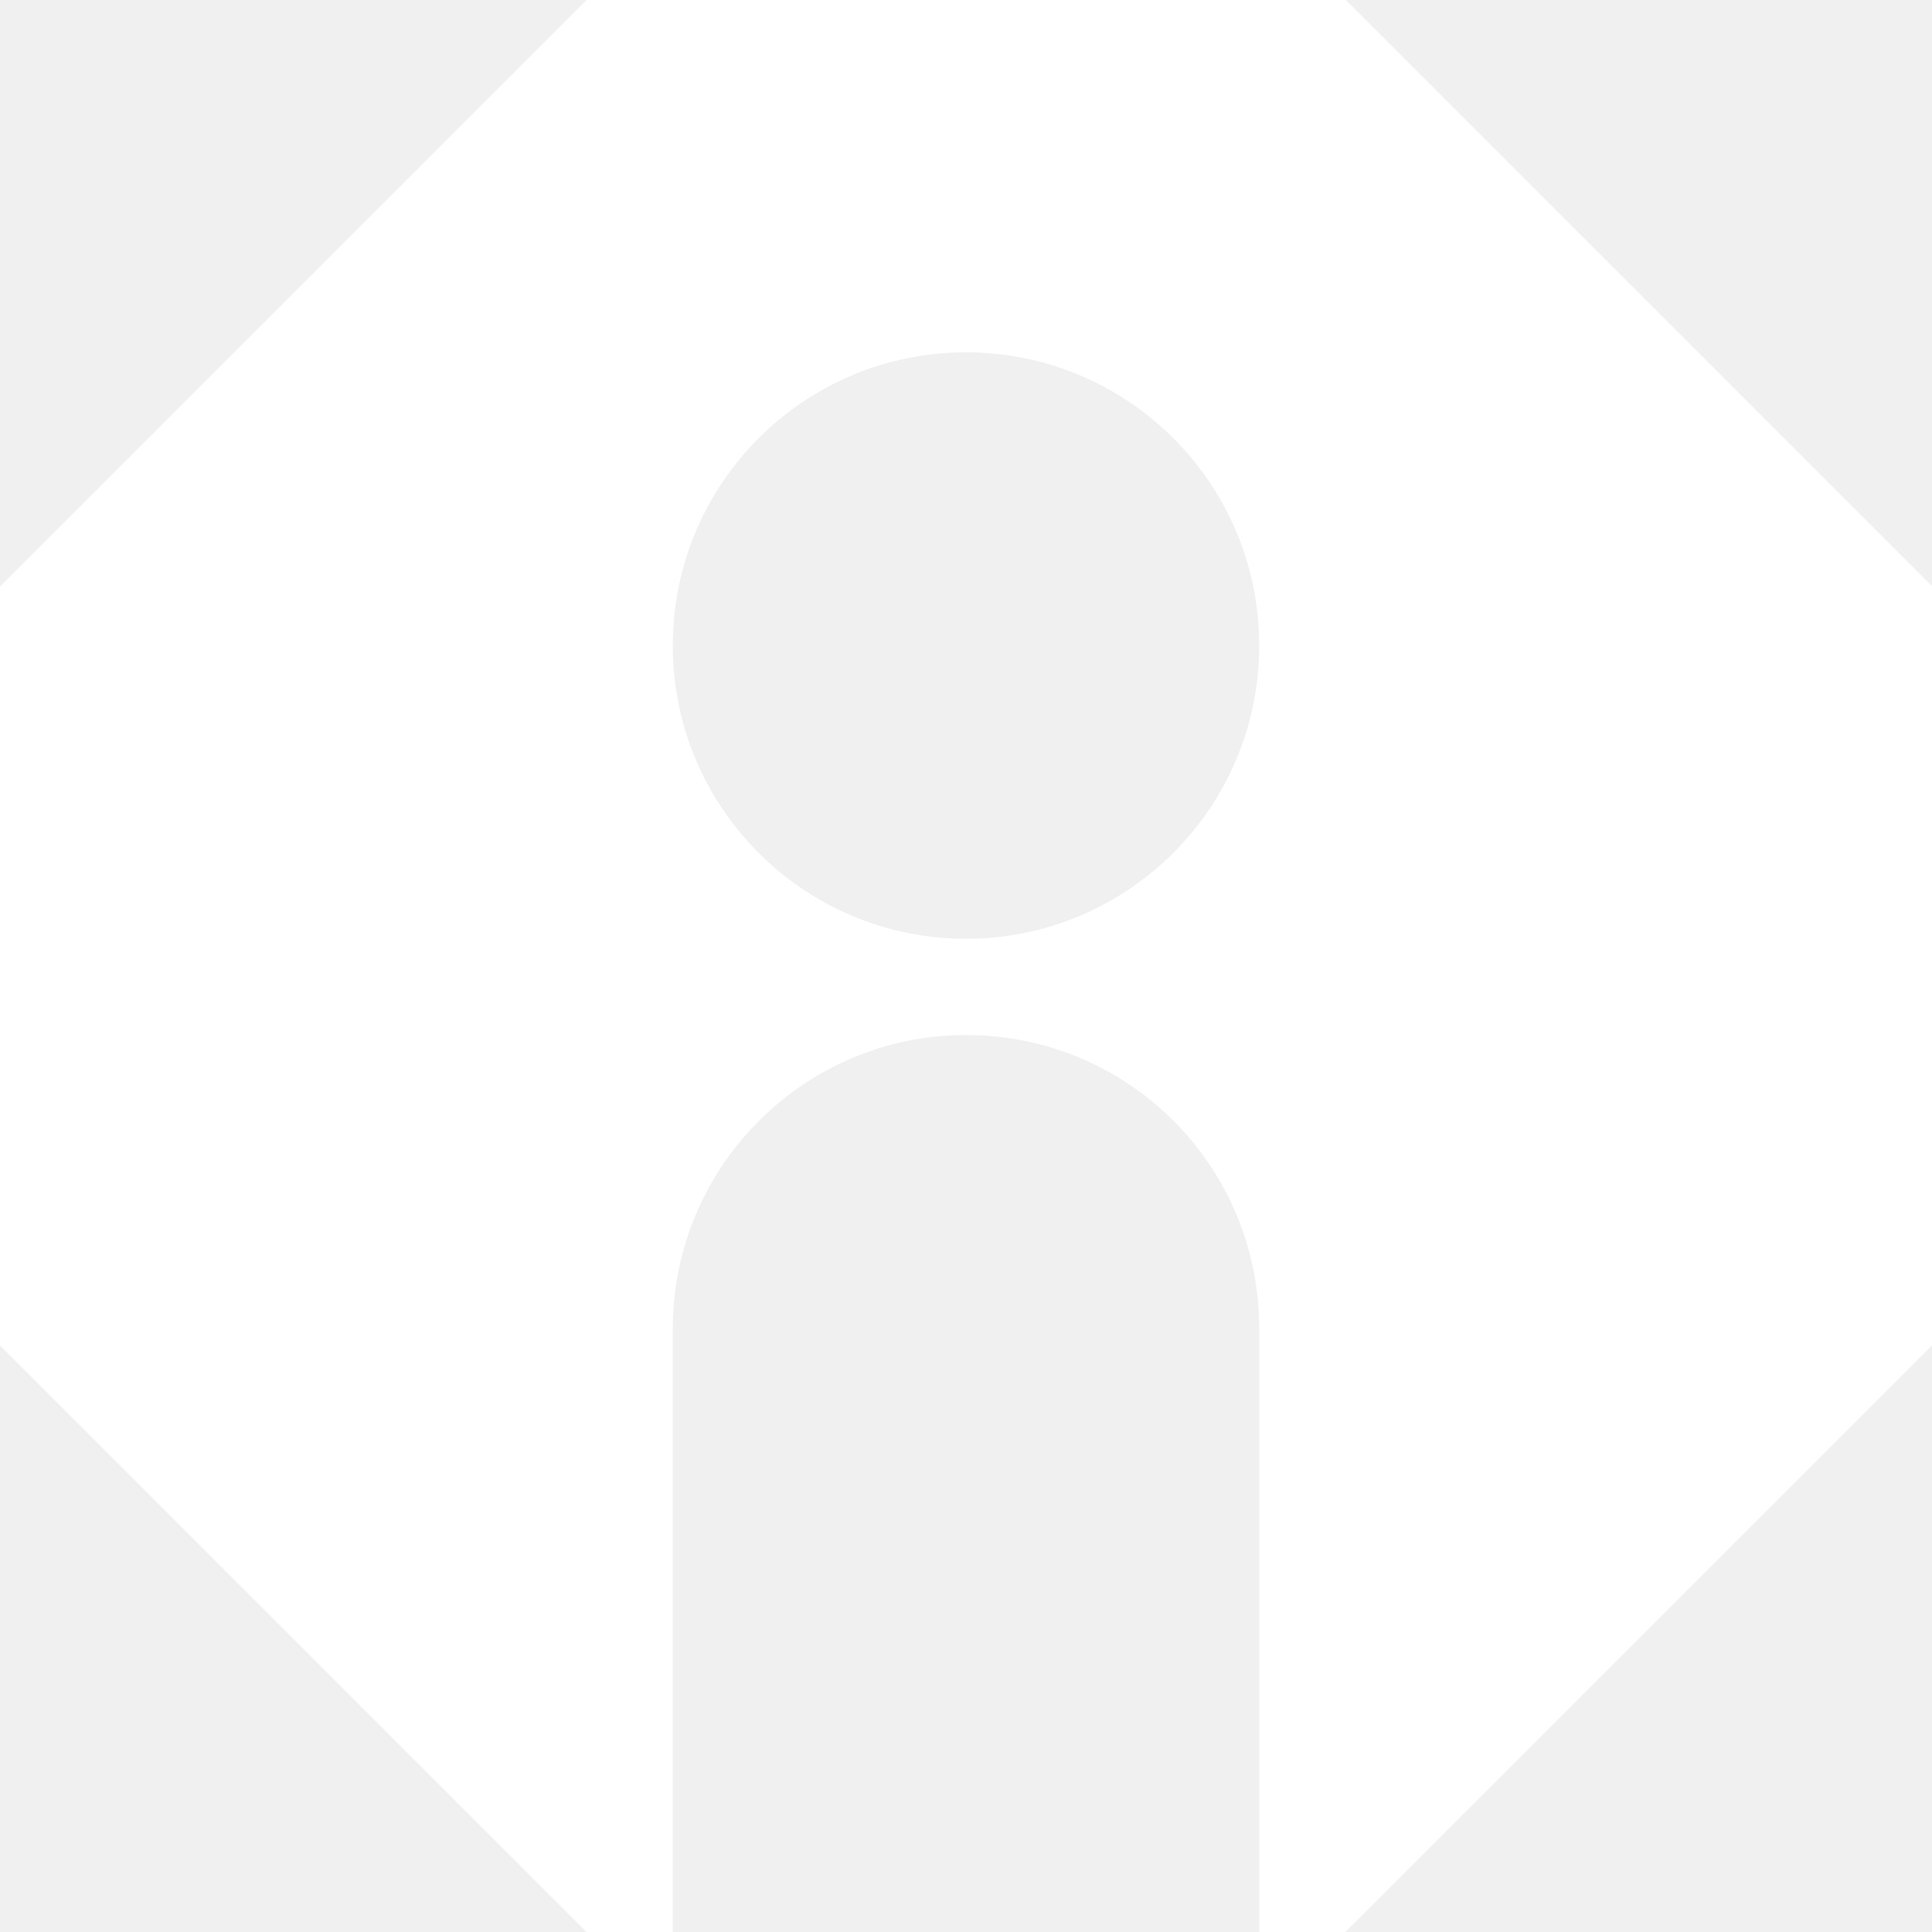
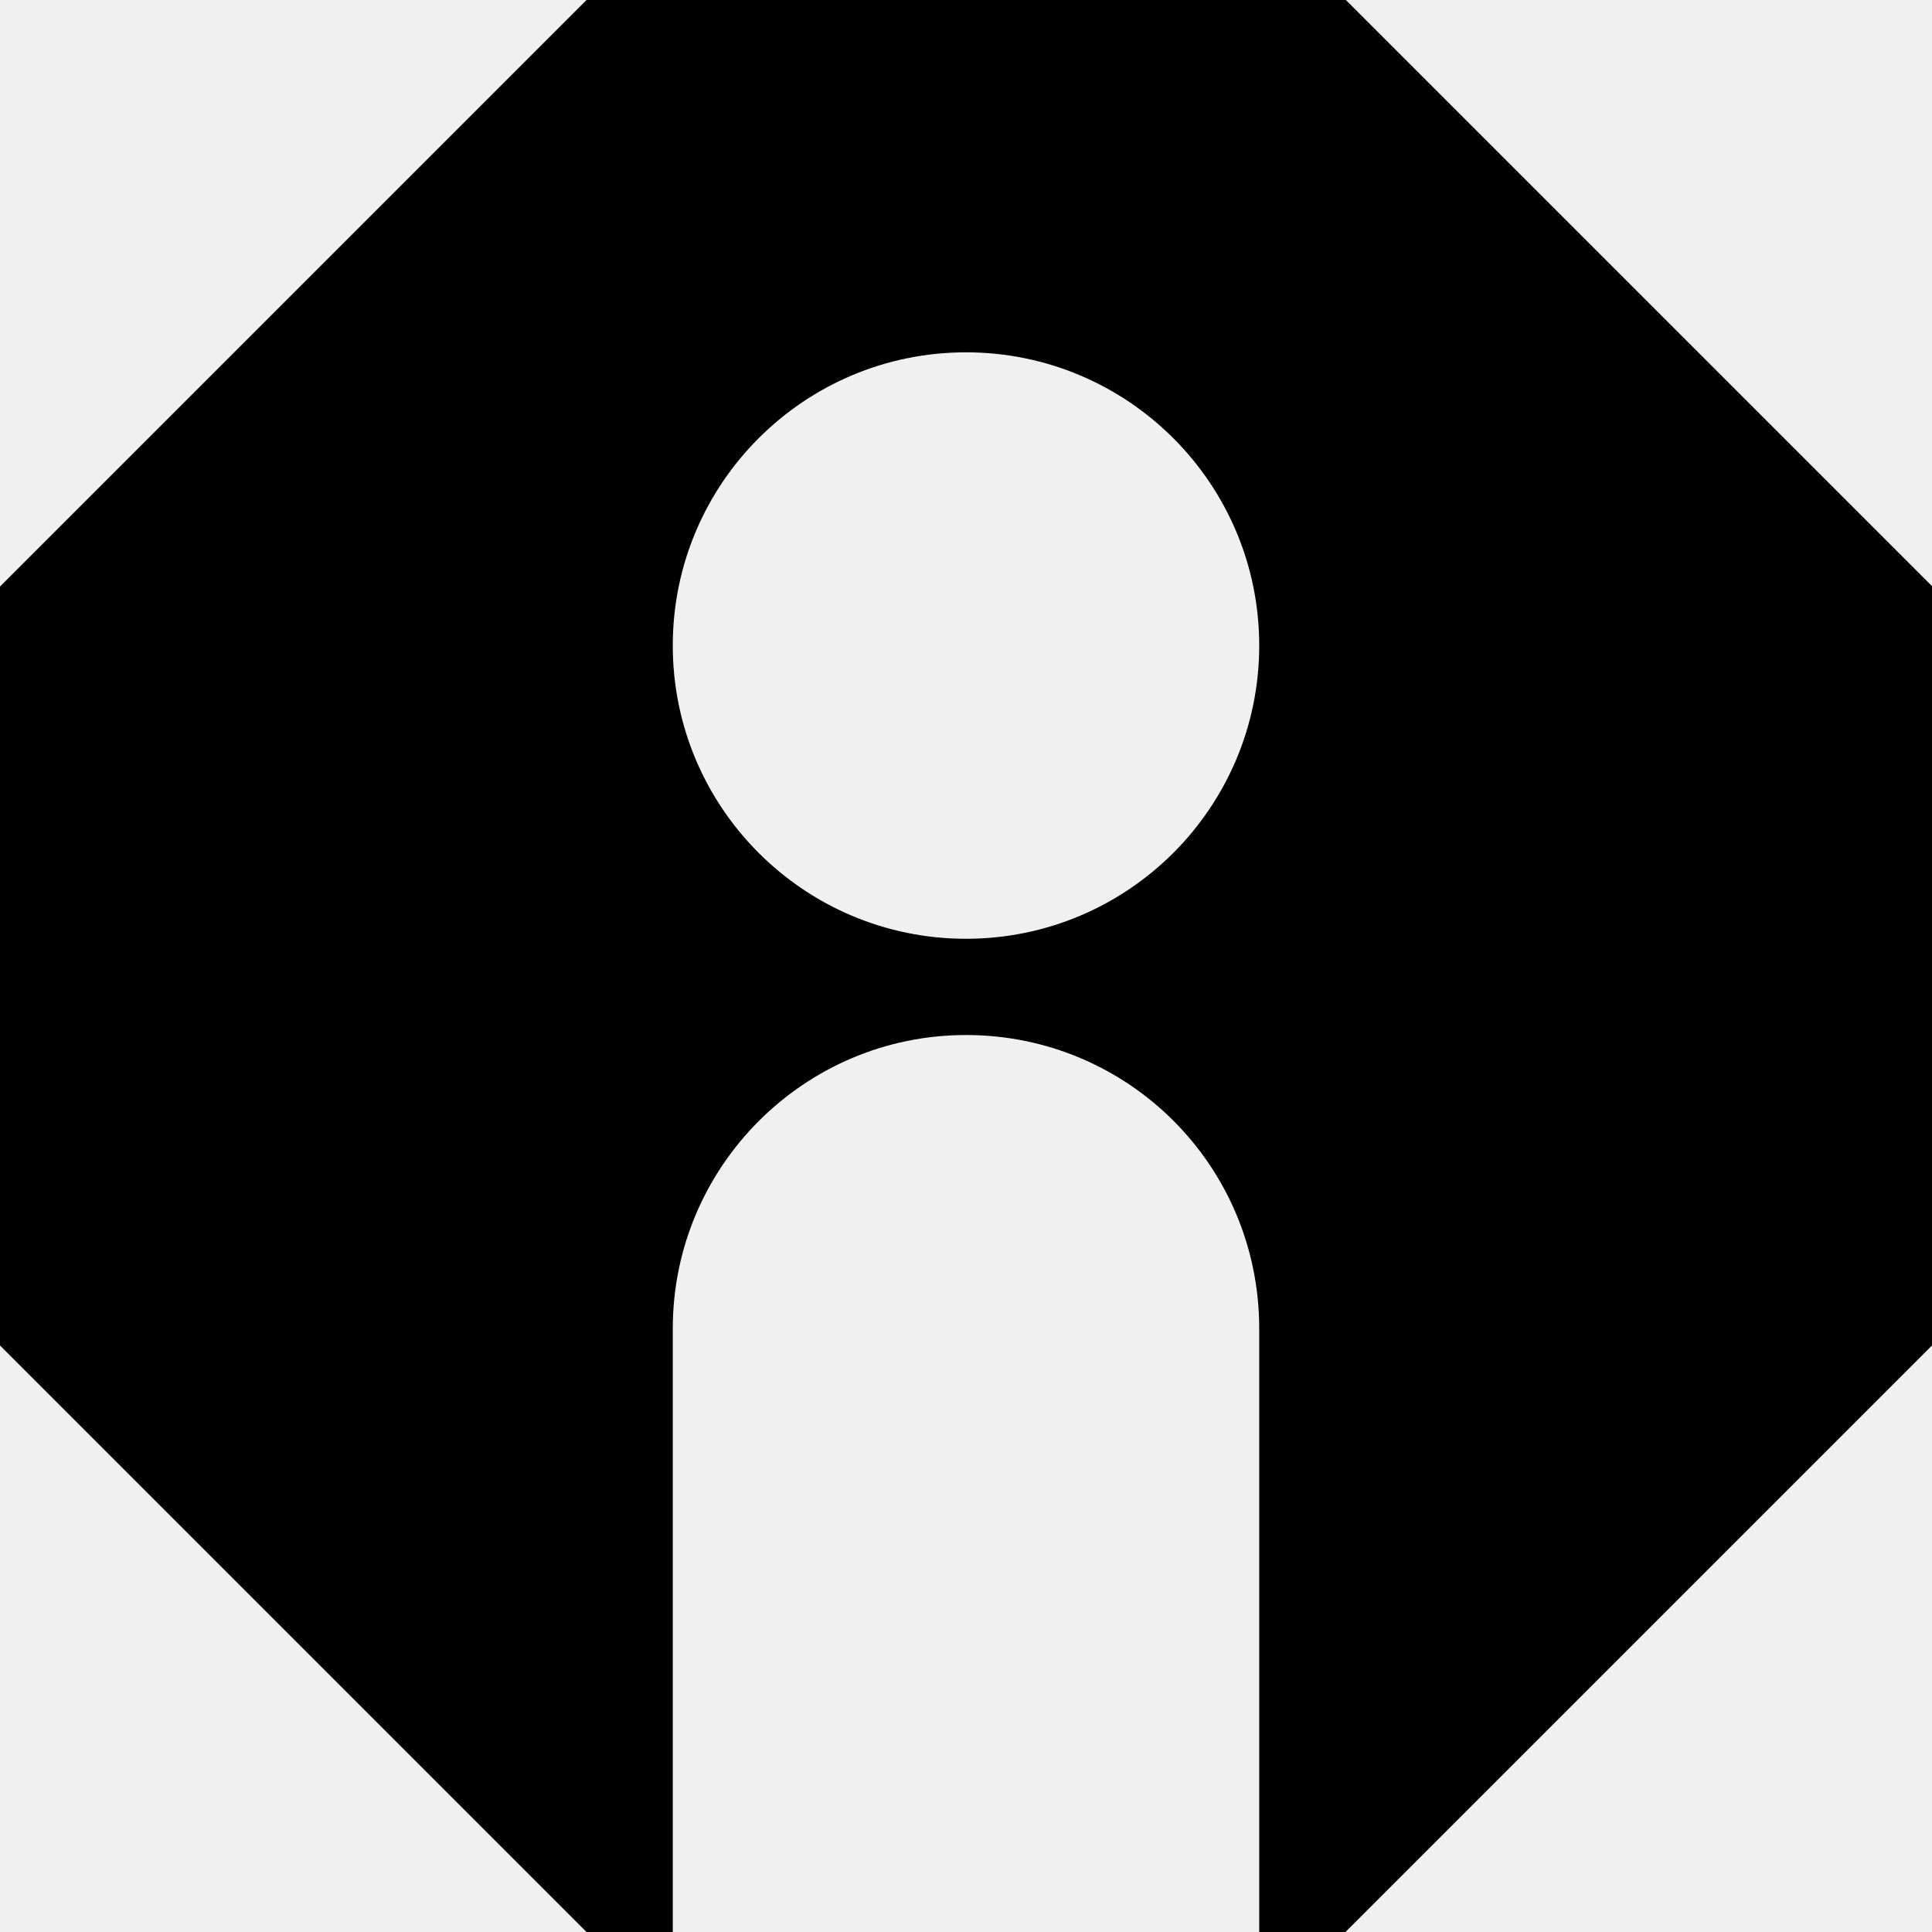
<svg xmlns="http://www.w3.org/2000/svg" width="22px" height="22px" viewBox="0 0 22 22" version="1.1">
  <defs />
  <g id="Page-1" stroke="none" stroke-width="1" fill="none" fill-rule="evenodd">
-     <g id="Landing" transform="translate(-485, -269)" fill="#FFFFFF">
-       <g id="Group-2" transform="translate(93, 261)">
-         <g id="Group">
-           <path d="M395.339,30 L392,30 L392,8 L395.339,8 L392,8 L392,14.679 L398.679,8 L395.339,8 L414,8 L407.326,8 L414,14.674 L414,30 L410.661,30 L407.321,30 L414,23.321 L414,30 L410.661,30 L395.339,30 L398.679,30 L392,23.321 L392,30 L395.339,30 Z M403,18.69 C404.844,18.69 406.339,17.195 406.339,15.351 C406.339,13.507 404.844,12.012 403,12.012 C401.156,12.012 399.661,13.507 399.661,15.351 C399.661,17.195 401.156,18.69 403,18.69 Z M399.661,23.13 C399.661,21.283 401.16,19.786 403,19.786 C404.844,19.786 406.339,21.271 406.339,23.13 L406.339,30 L399.661,30 L399.661,23.13 Z" id="Rectangle-37" />
-         </g>
-       </g>
+     <g id="icons" transform="translate(-124, -138)" fill="#000000">
+       <path d="M127.339,160 L124,160 L124,138 L127.339,138 L124,138 L124,144.679 L130.679,138 L127.339,138 L146,138 L139.326,138 L146,144.674 L146,160 L142.661,160 L139.321,160 L146,153.321 L146,160 L142.661,160 L127.339,160 L130.679,160 L124,153.321 L124,160 L127.339,160 Z M135,148.69 C136.844,148.69 138.339,147.195 138.339,145.351 C138.339,143.507 136.844,142.012 135,142.012 C133.156,142.012 131.661,143.507 131.661,145.351 C131.661,147.195 133.156,148.69 135,148.69 Z M131.661,153.13 C131.661,151.283 133.16,149.786 135,149.786 C136.844,149.786 138.339,151.271 138.339,153.13 L138.339,160 L131.661,160 L131.661,153.13 Z" id="Rectangle-37" />
    </g>
  </g>
</svg>
